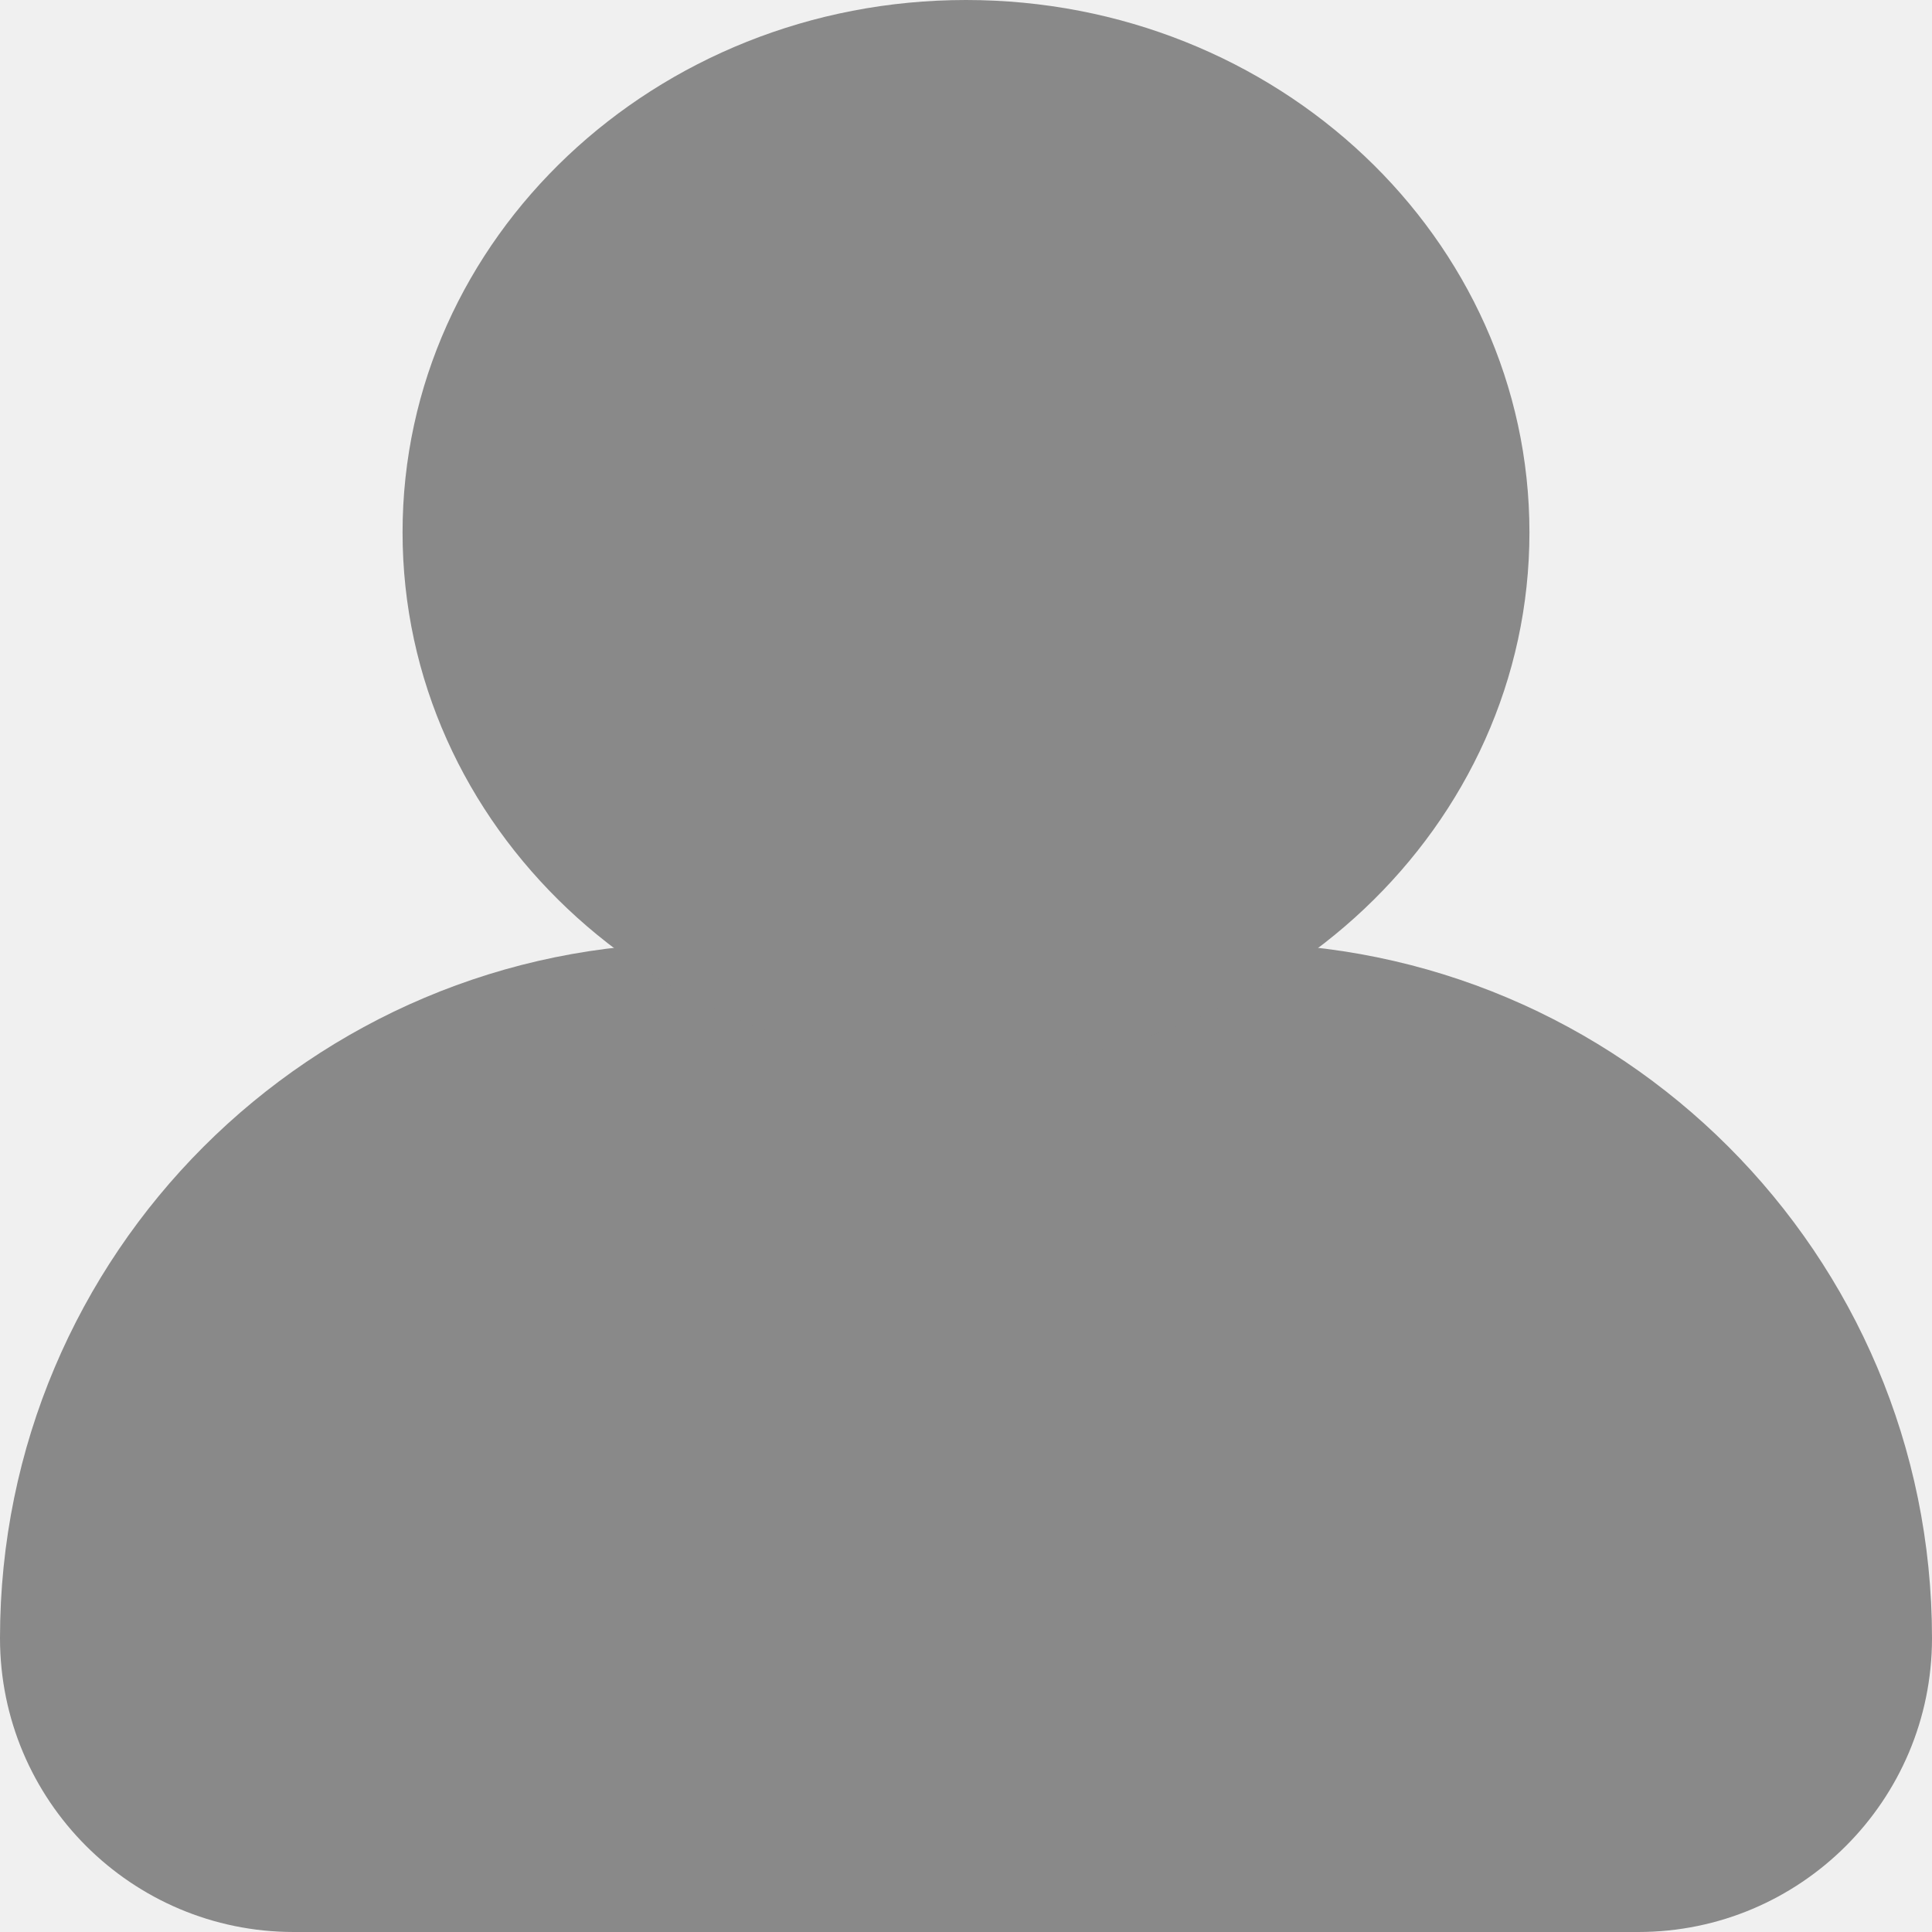
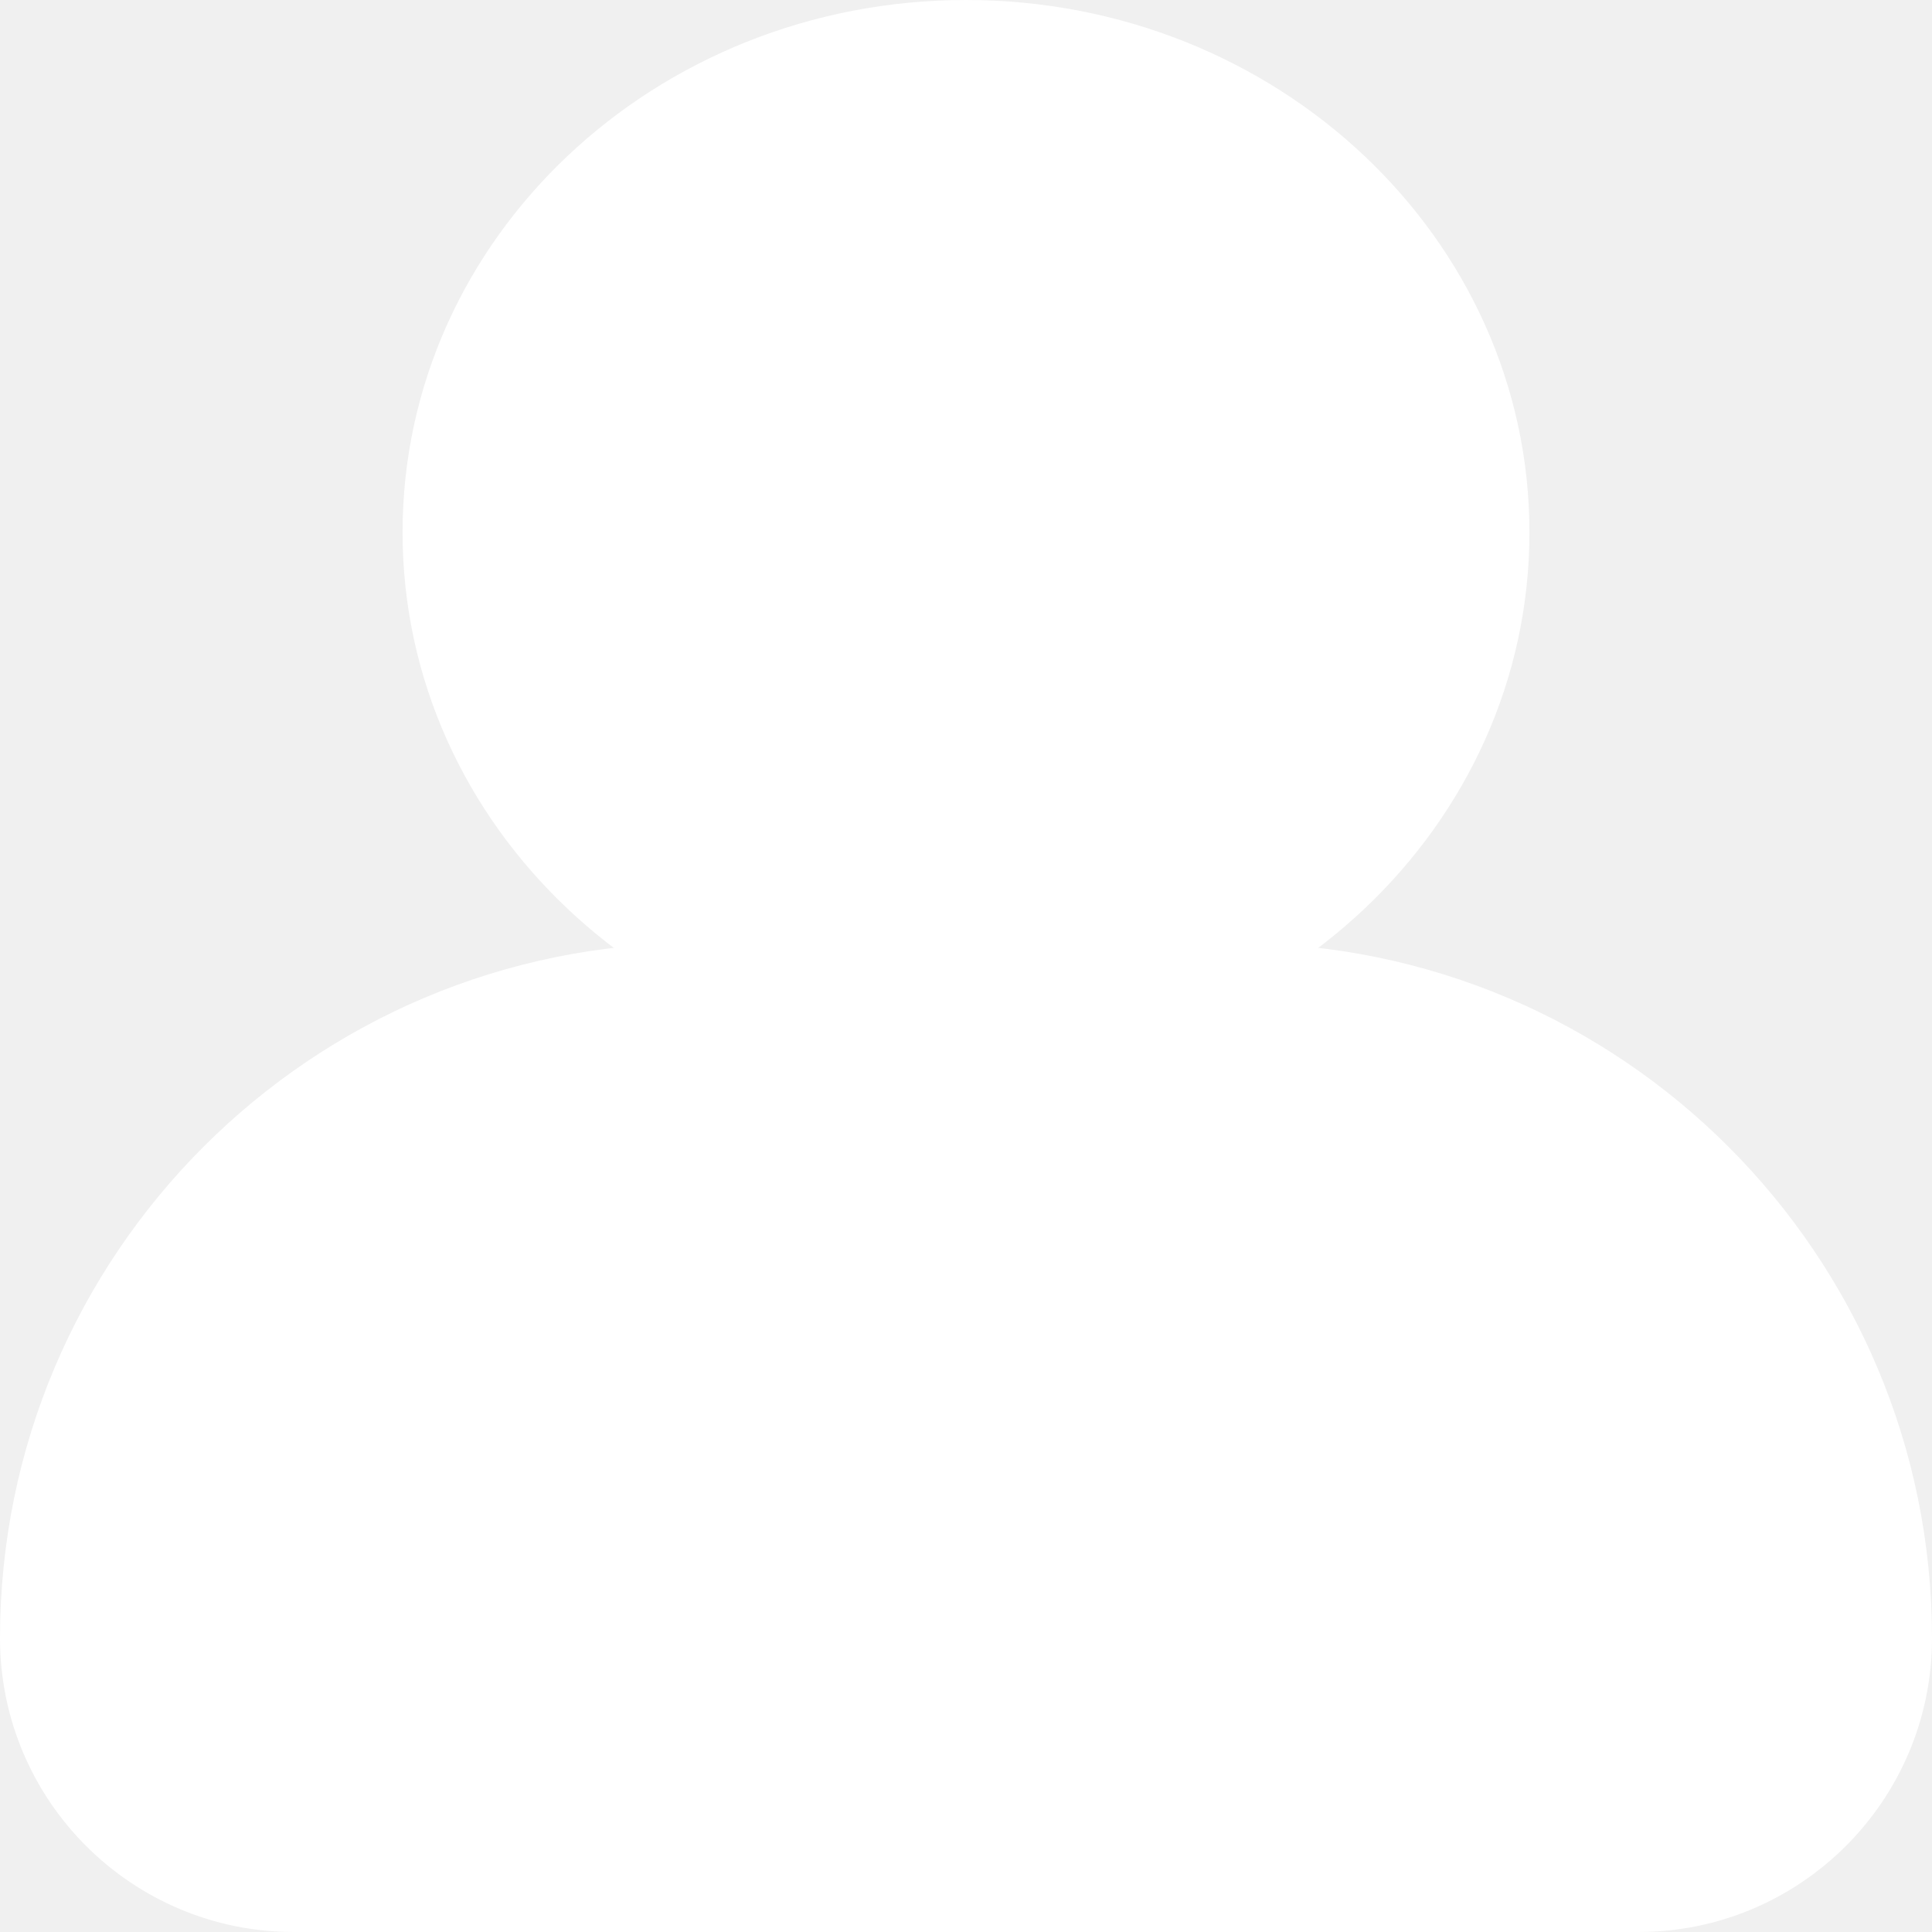
<svg xmlns="http://www.w3.org/2000/svg" viewBox="0 0 110 110">
  <defs>
-     <style>.cls-1{fill:#898989;}</style>
+     <style>.cls-1{fill:#fff;}</style>
  </defs>
  <g id="Layer_2" data-name="Layer 2">
    <g id="Objects">
      <path class="cls-1" d="M39.57,53.7H70.43A39.57,39.57,0,0,1,110,93.27v0A16.73,16.73,0,0,1,93.27,110H16.73A16.73,16.73,0,0,1,0,93.27v0A39.57,39.57,0,0,1,39.57,53.7Z" />
      <ellipse class="cls-1" cx="55" cy="30.31" rx="32.08" ry="30.31" />
    </g>
  </g>
</svg>
